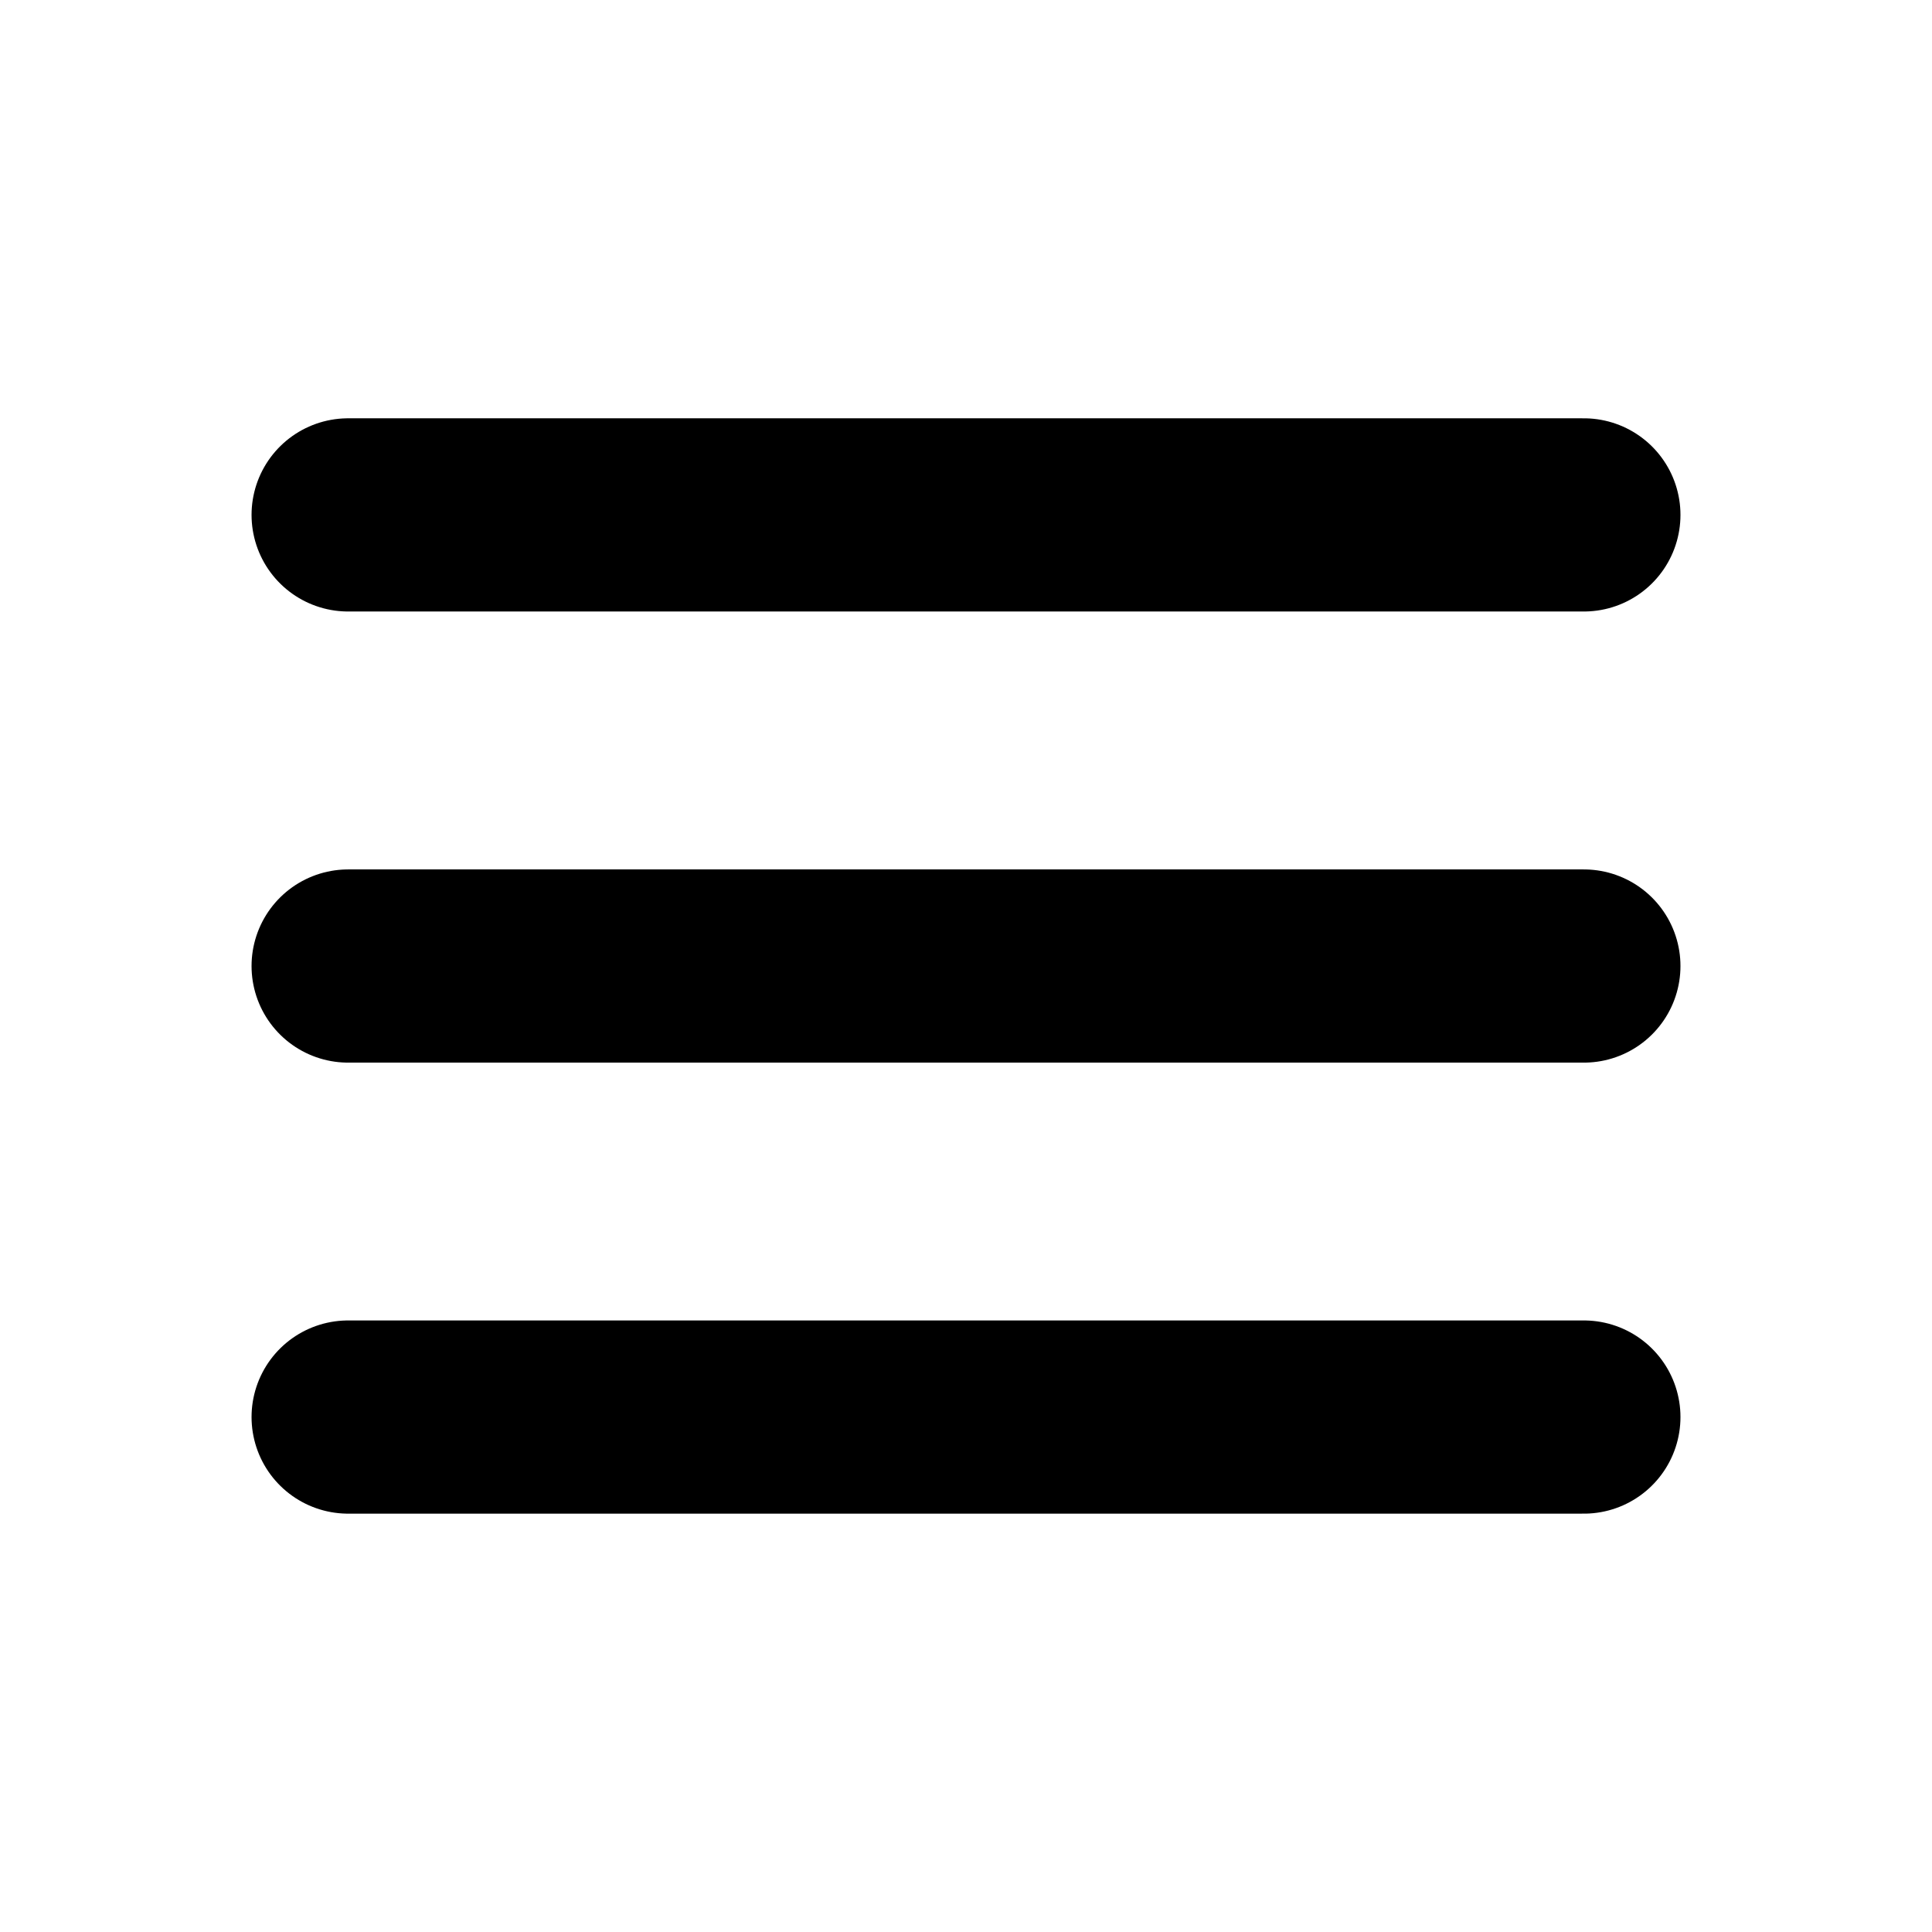
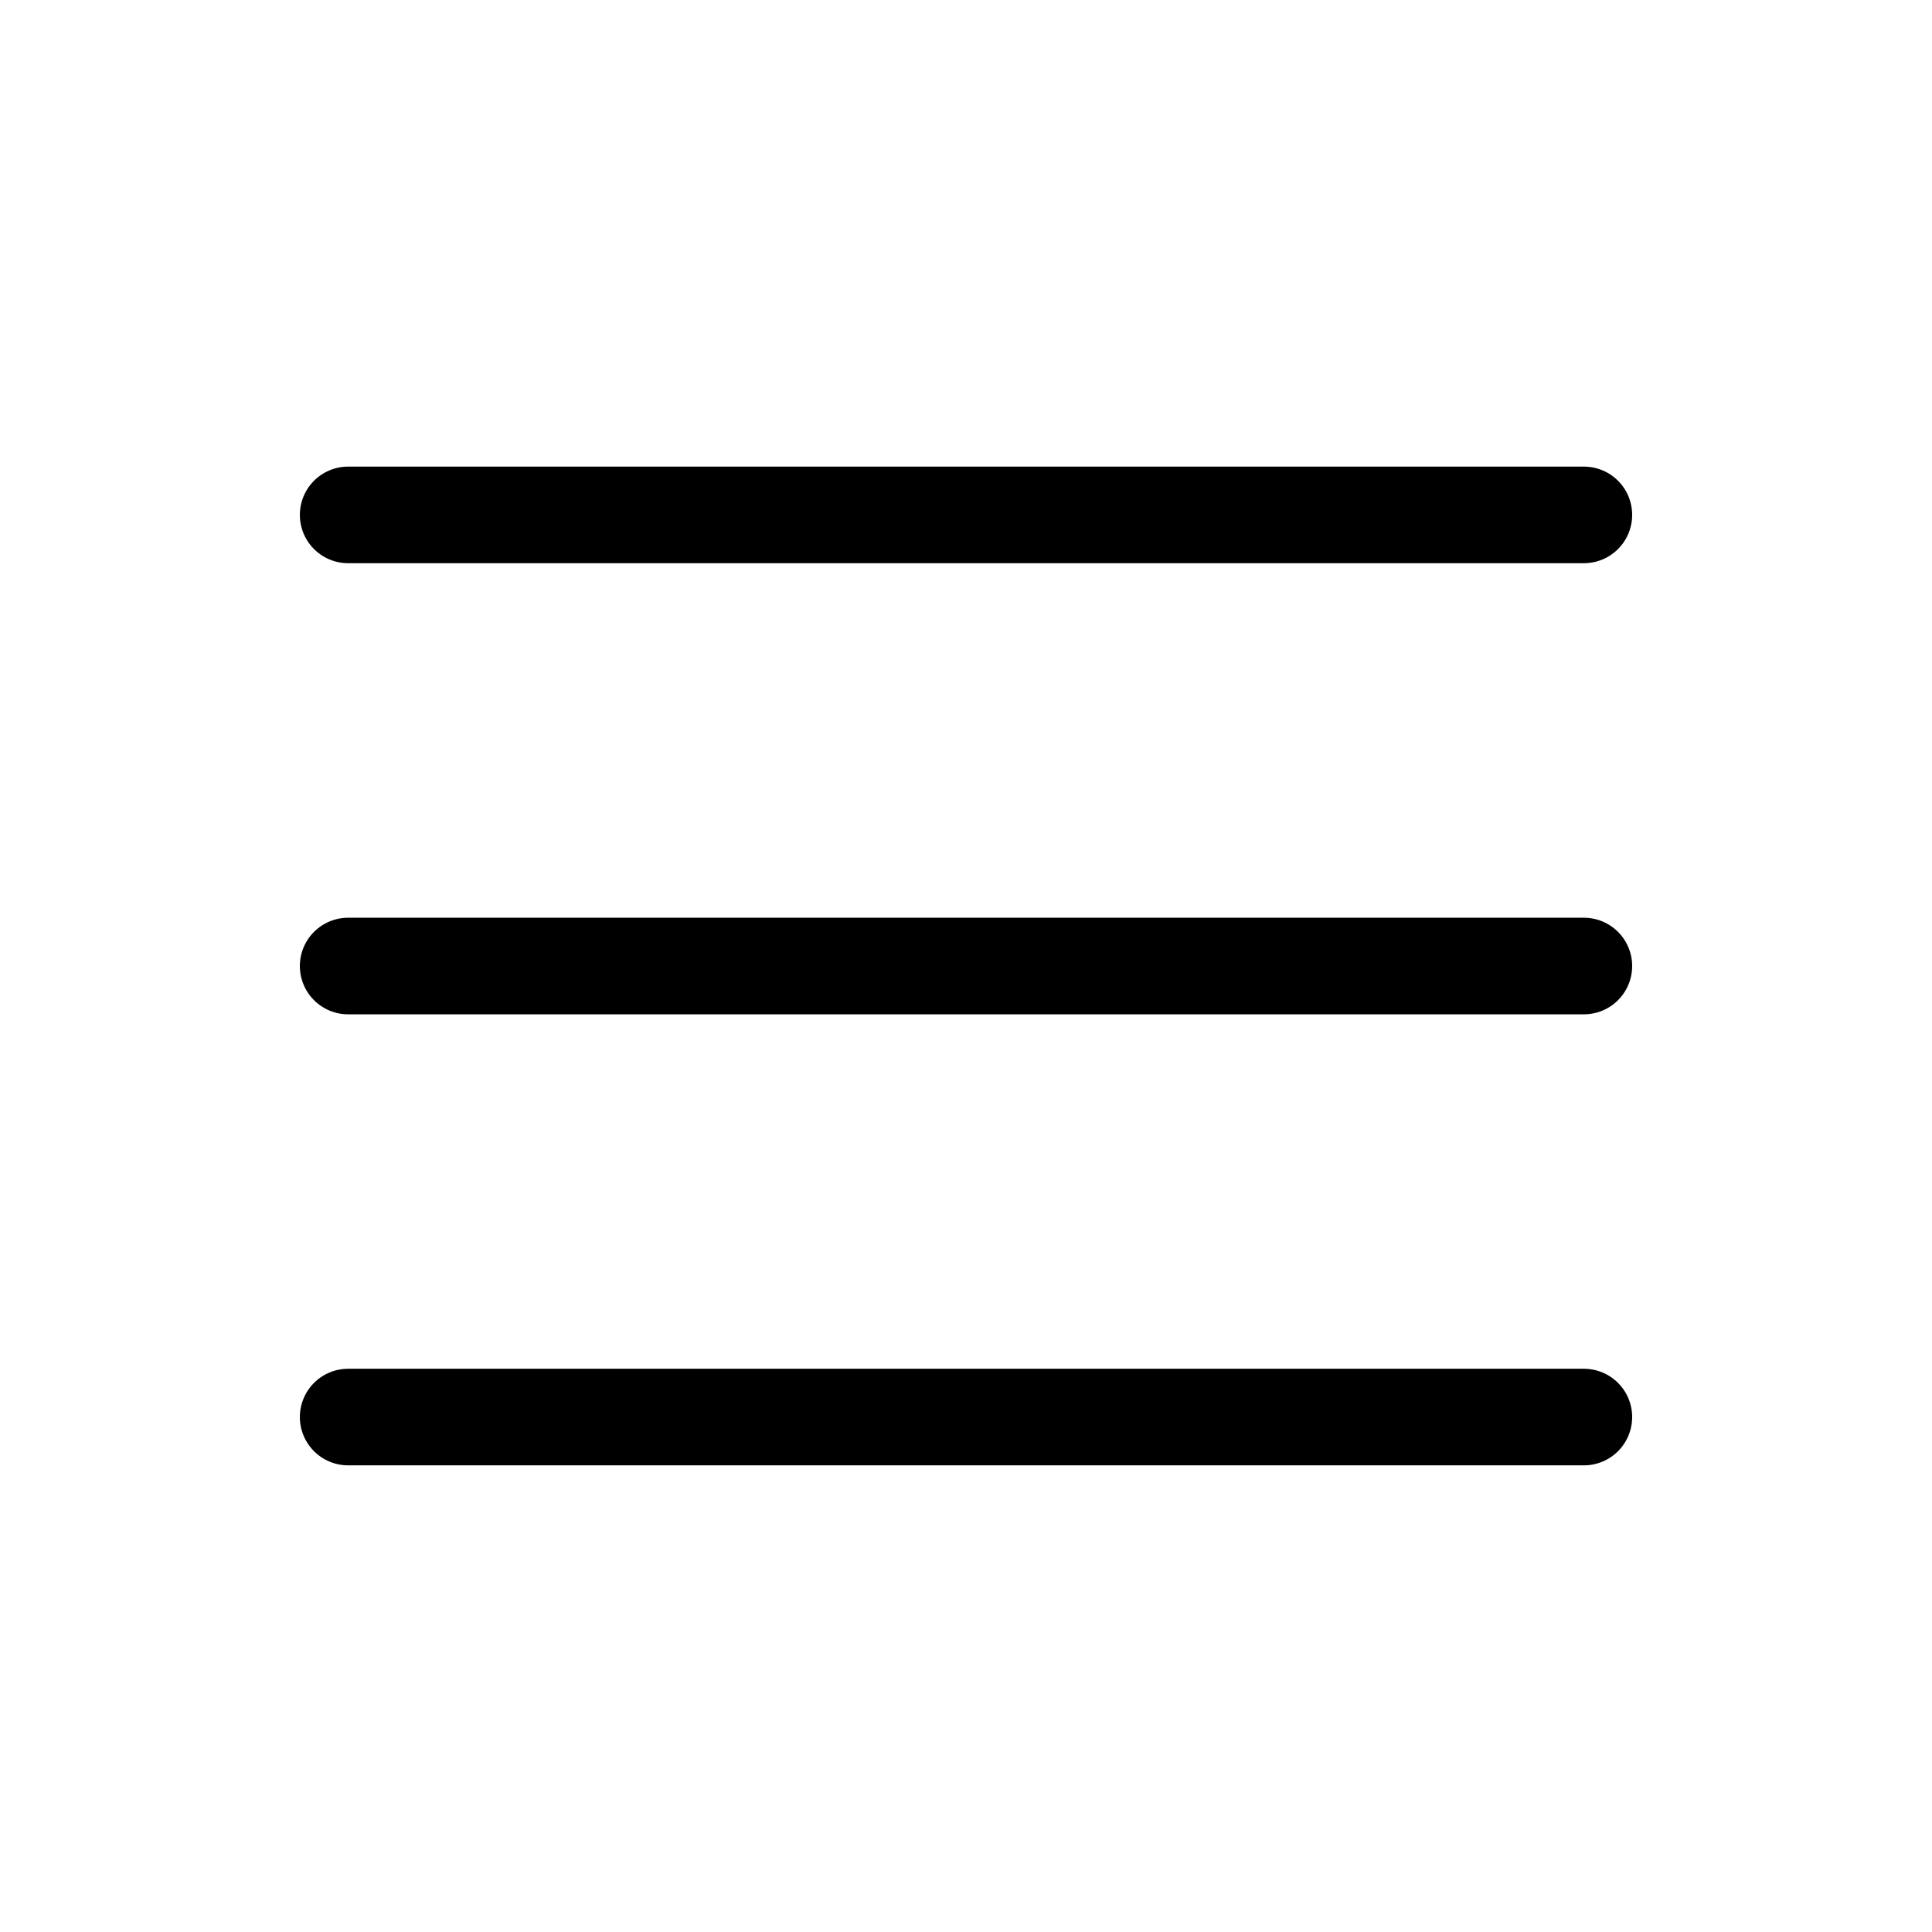
<svg xmlns="http://www.w3.org/2000/svg" width="20" height="20" viewBox="0 0 20 20" fill="none" version="1.1" id="svg3">
  <defs id="defs3" />
  <g id="g3" transform="translate(1.373048,-0.0327557)">
-     <path d="M 2.231,5.363 H 15.023" stroke="currentColor" stroke-width="1.25" stroke-linecap="round" id="path1" style="stroke-width:2;stroke-dasharray:none" />
-     <path d="M 2.231,14.702 H 15.023" stroke="currentColor" stroke-width="1.25" stroke-linecap="round" id="path1-3" style="stroke-width:2;stroke-dasharray:none" />
-     <path d="M 2.231,10.033 H 15.023" stroke="currentColor" stroke-width="1.25" stroke-linecap="round" id="path1-3-7" style="stroke-width:2;stroke-dasharray:none" />
+     <path d="M 2.231,5.363 H 15.023" stroke="currentColor" stroke-width="1.25" stroke-linecap="round" id="path1" style="stroke-width:1;stroke-dasharray:none" />
+     <path d="M 2.231,14.702 H 15.023" stroke="currentColor" stroke-width="1.25" stroke-linecap="round" id="path1-3" style="stroke-width:1;stroke-dasharray:none" />
+     <path d="M 2.231,10.033 H 15.023" stroke="currentColor" stroke-width="1.25" stroke-linecap="round" id="path1-3-7" style="stroke-width:1;stroke-dasharray:none" />
  </g>
</svg>
